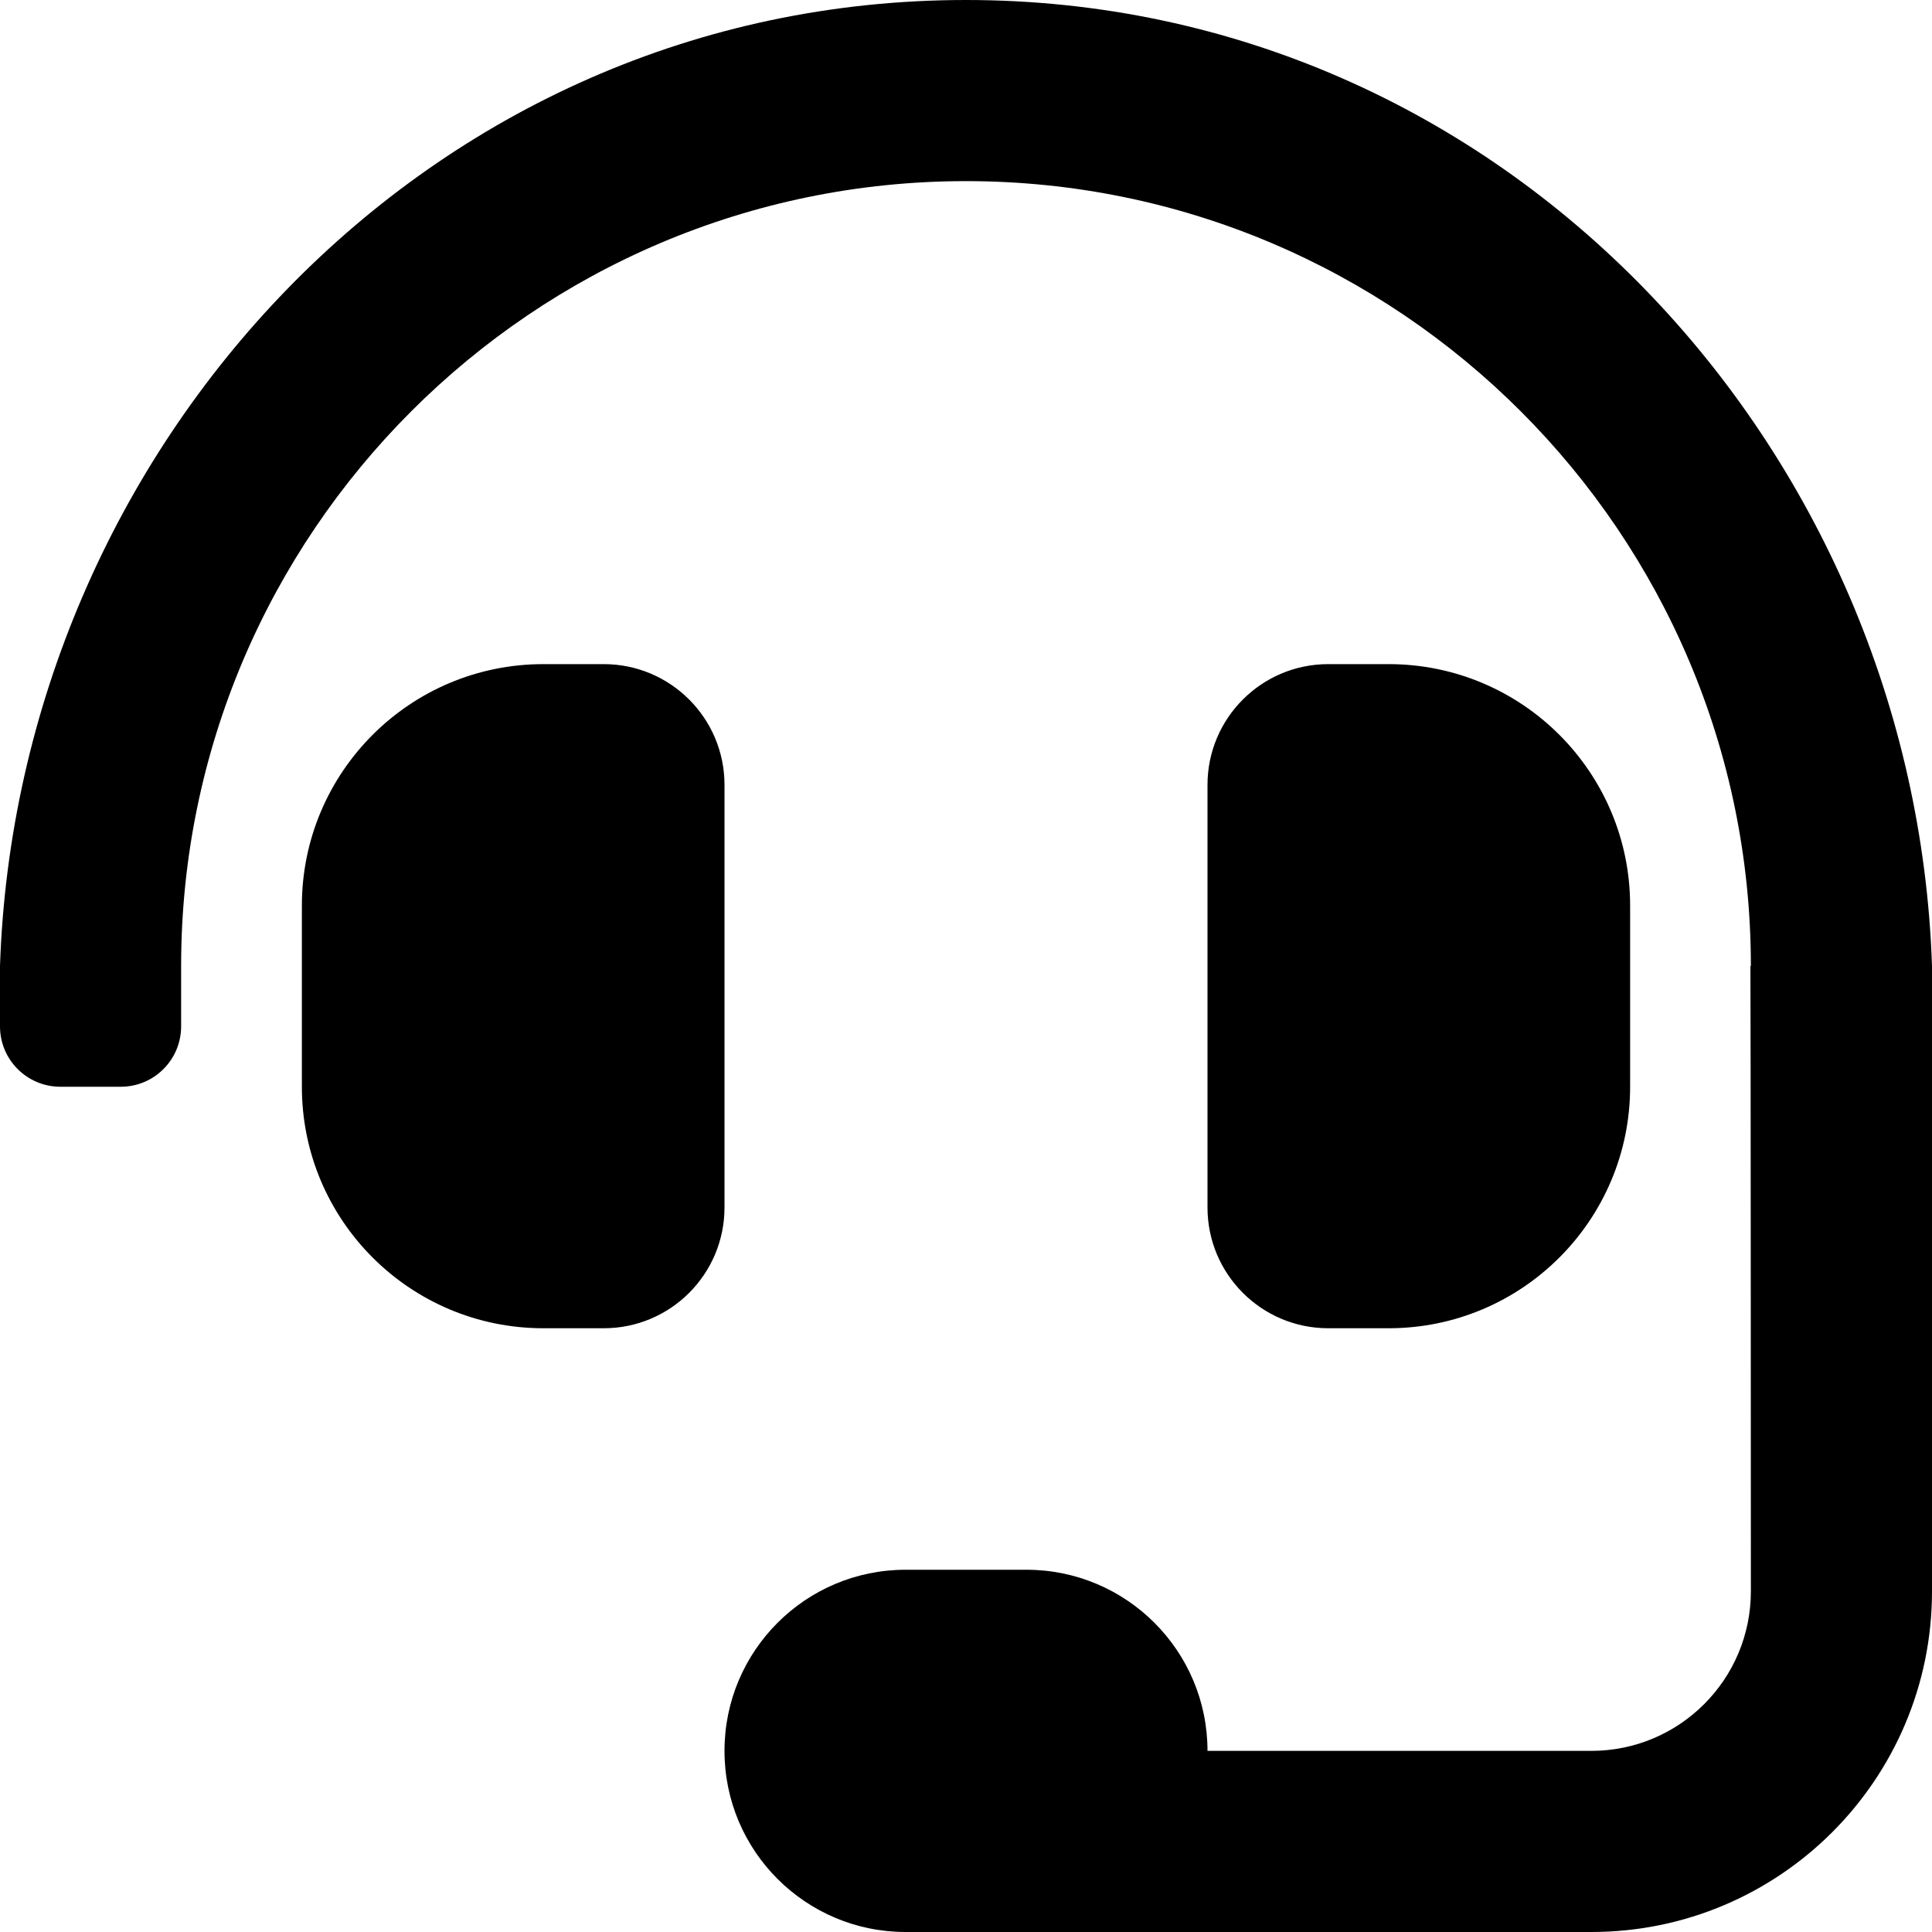
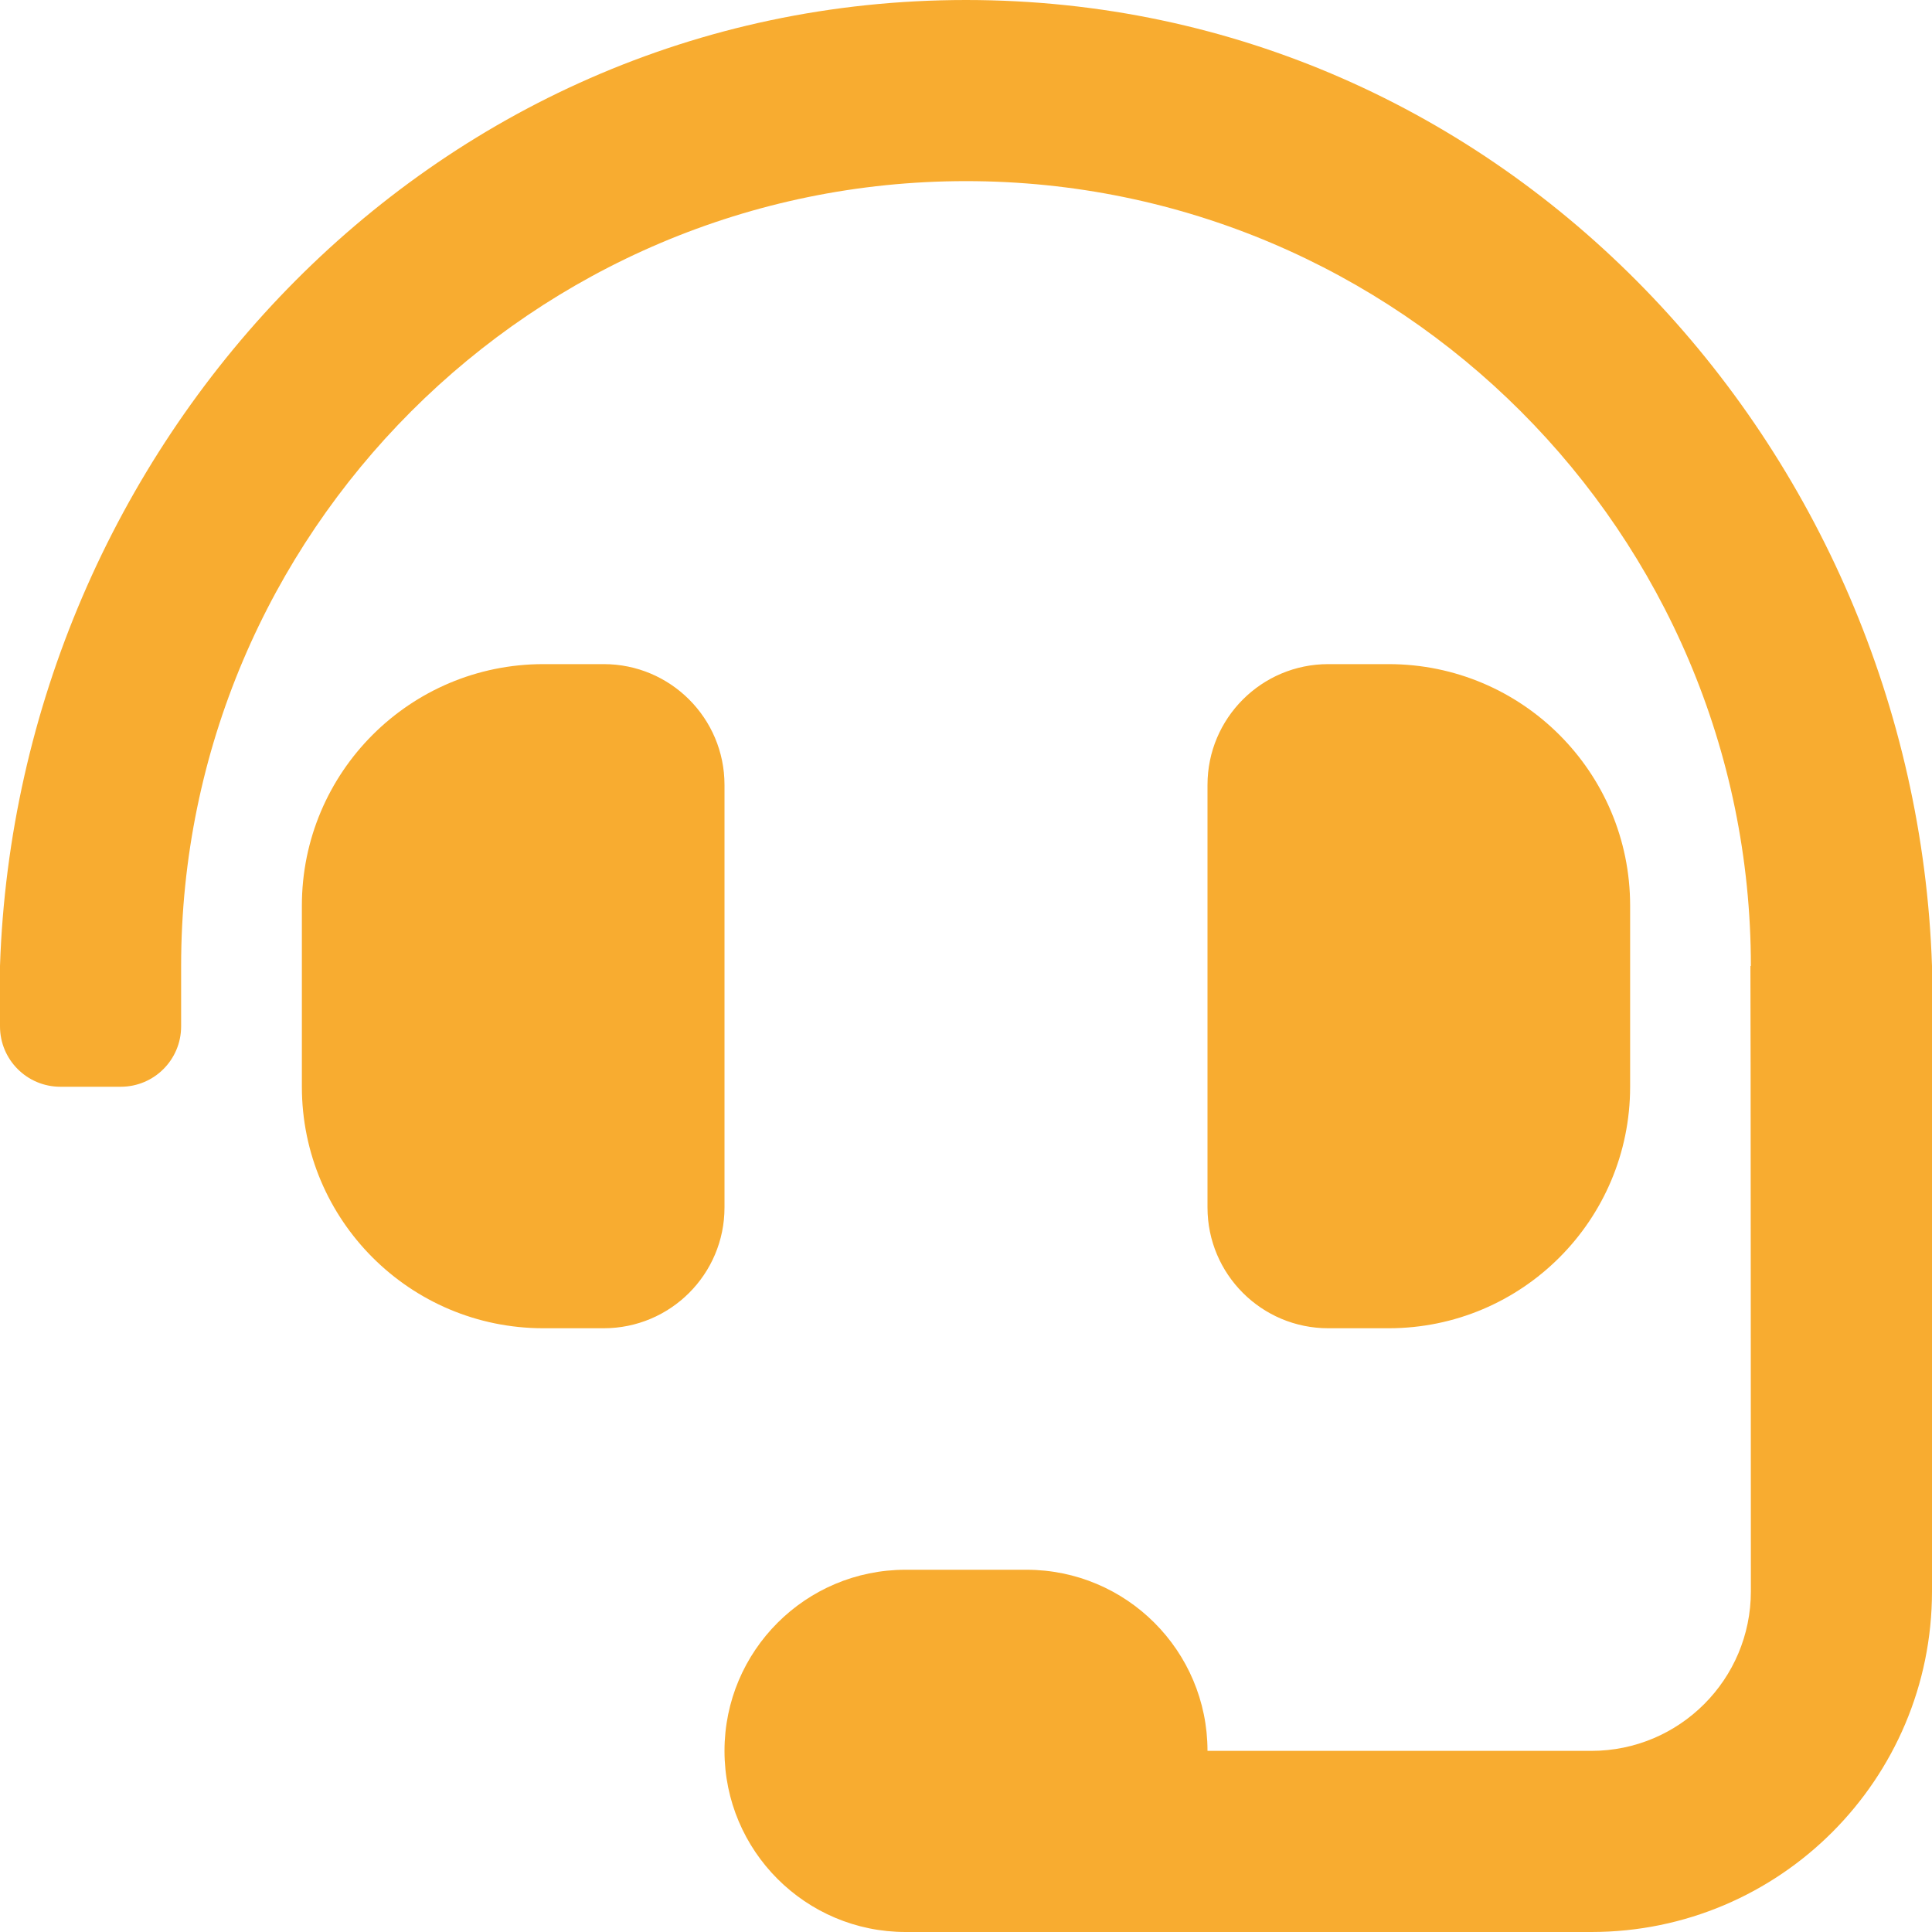
<svg xmlns="http://www.w3.org/2000/svg" aria-hidden="true" focusable="false" data-prefix="fas" data-icon="headset" class="svg-inline--fa fa-headset fa-w-16" role="img" viewBox="0 0 512 512">
-   <path fill="currentColor" d="M192 208c0-17.67-14.33-32-32-32h-16c-35.35 0-64 28.65-64 64v48c0 35.35 28.65 64 64 64h16c17.67 0 32-14.33 32-32V208zm176 144c35.35 0 64-28.65 64-64v-48c0-35.35-28.65-64-64-64h-16c-17.67 0-32 14.33-32 32v112c0 17.67 14.33 32 32 32h16zM256 0C113.18 0 4.58 118.83 0 256v16c0 8.84 7.16 16 16 16h16c8.84 0 16-7.16 16-16v-16c0-114.69 93.31-208 208-208s208 93.31 208 208h-.12c.08 2.43.12 165.72.12 165.72 0 23.35-18.93 42.28-42.28 42.28H320c0-26.51-21.49-48-48-48h-32c-26.51 0-48 21.49-48 48s21.49 48 48 48h181.72c49.86 0 90.28-40.42 90.28-90.28V256C507.42 118.83 398.82 0 256 0z" />
+   <path fill="#f8ac30" d="M192 208c0-17.67-14.33-32-32-32h-16c-35.35 0-64 28.65-64 64v48c0 35.35 28.65 64 64 64h16c17.67 0 32-14.33 32-32V208zm176 144c35.35 0 64-28.65 64-64v-48c0-35.35-28.65-64-64-64h-16c-17.67 0-32 14.33-32 32v112c0 17.67 14.33 32 32 32h16zM256 0C113.18 0 4.58 118.83 0 256v16c0 8.84 7.16 16 16 16h16c8.84 0 16-7.16 16-16v-16c0-114.69 93.31-208 208-208s208 93.31 208 208h-.12c.08 2.43.12 165.72.12 165.72 0 23.35-18.93 42.28-42.28 42.28H320c0-26.51-21.49-48-48-48h-32c-26.51 0-48 21.49-48 48s21.49 48 48 48h181.72c49.86 0 90.28-40.42 90.28-90.28V256C507.42 118.83 398.82 0 256 0z" />
</svg>
